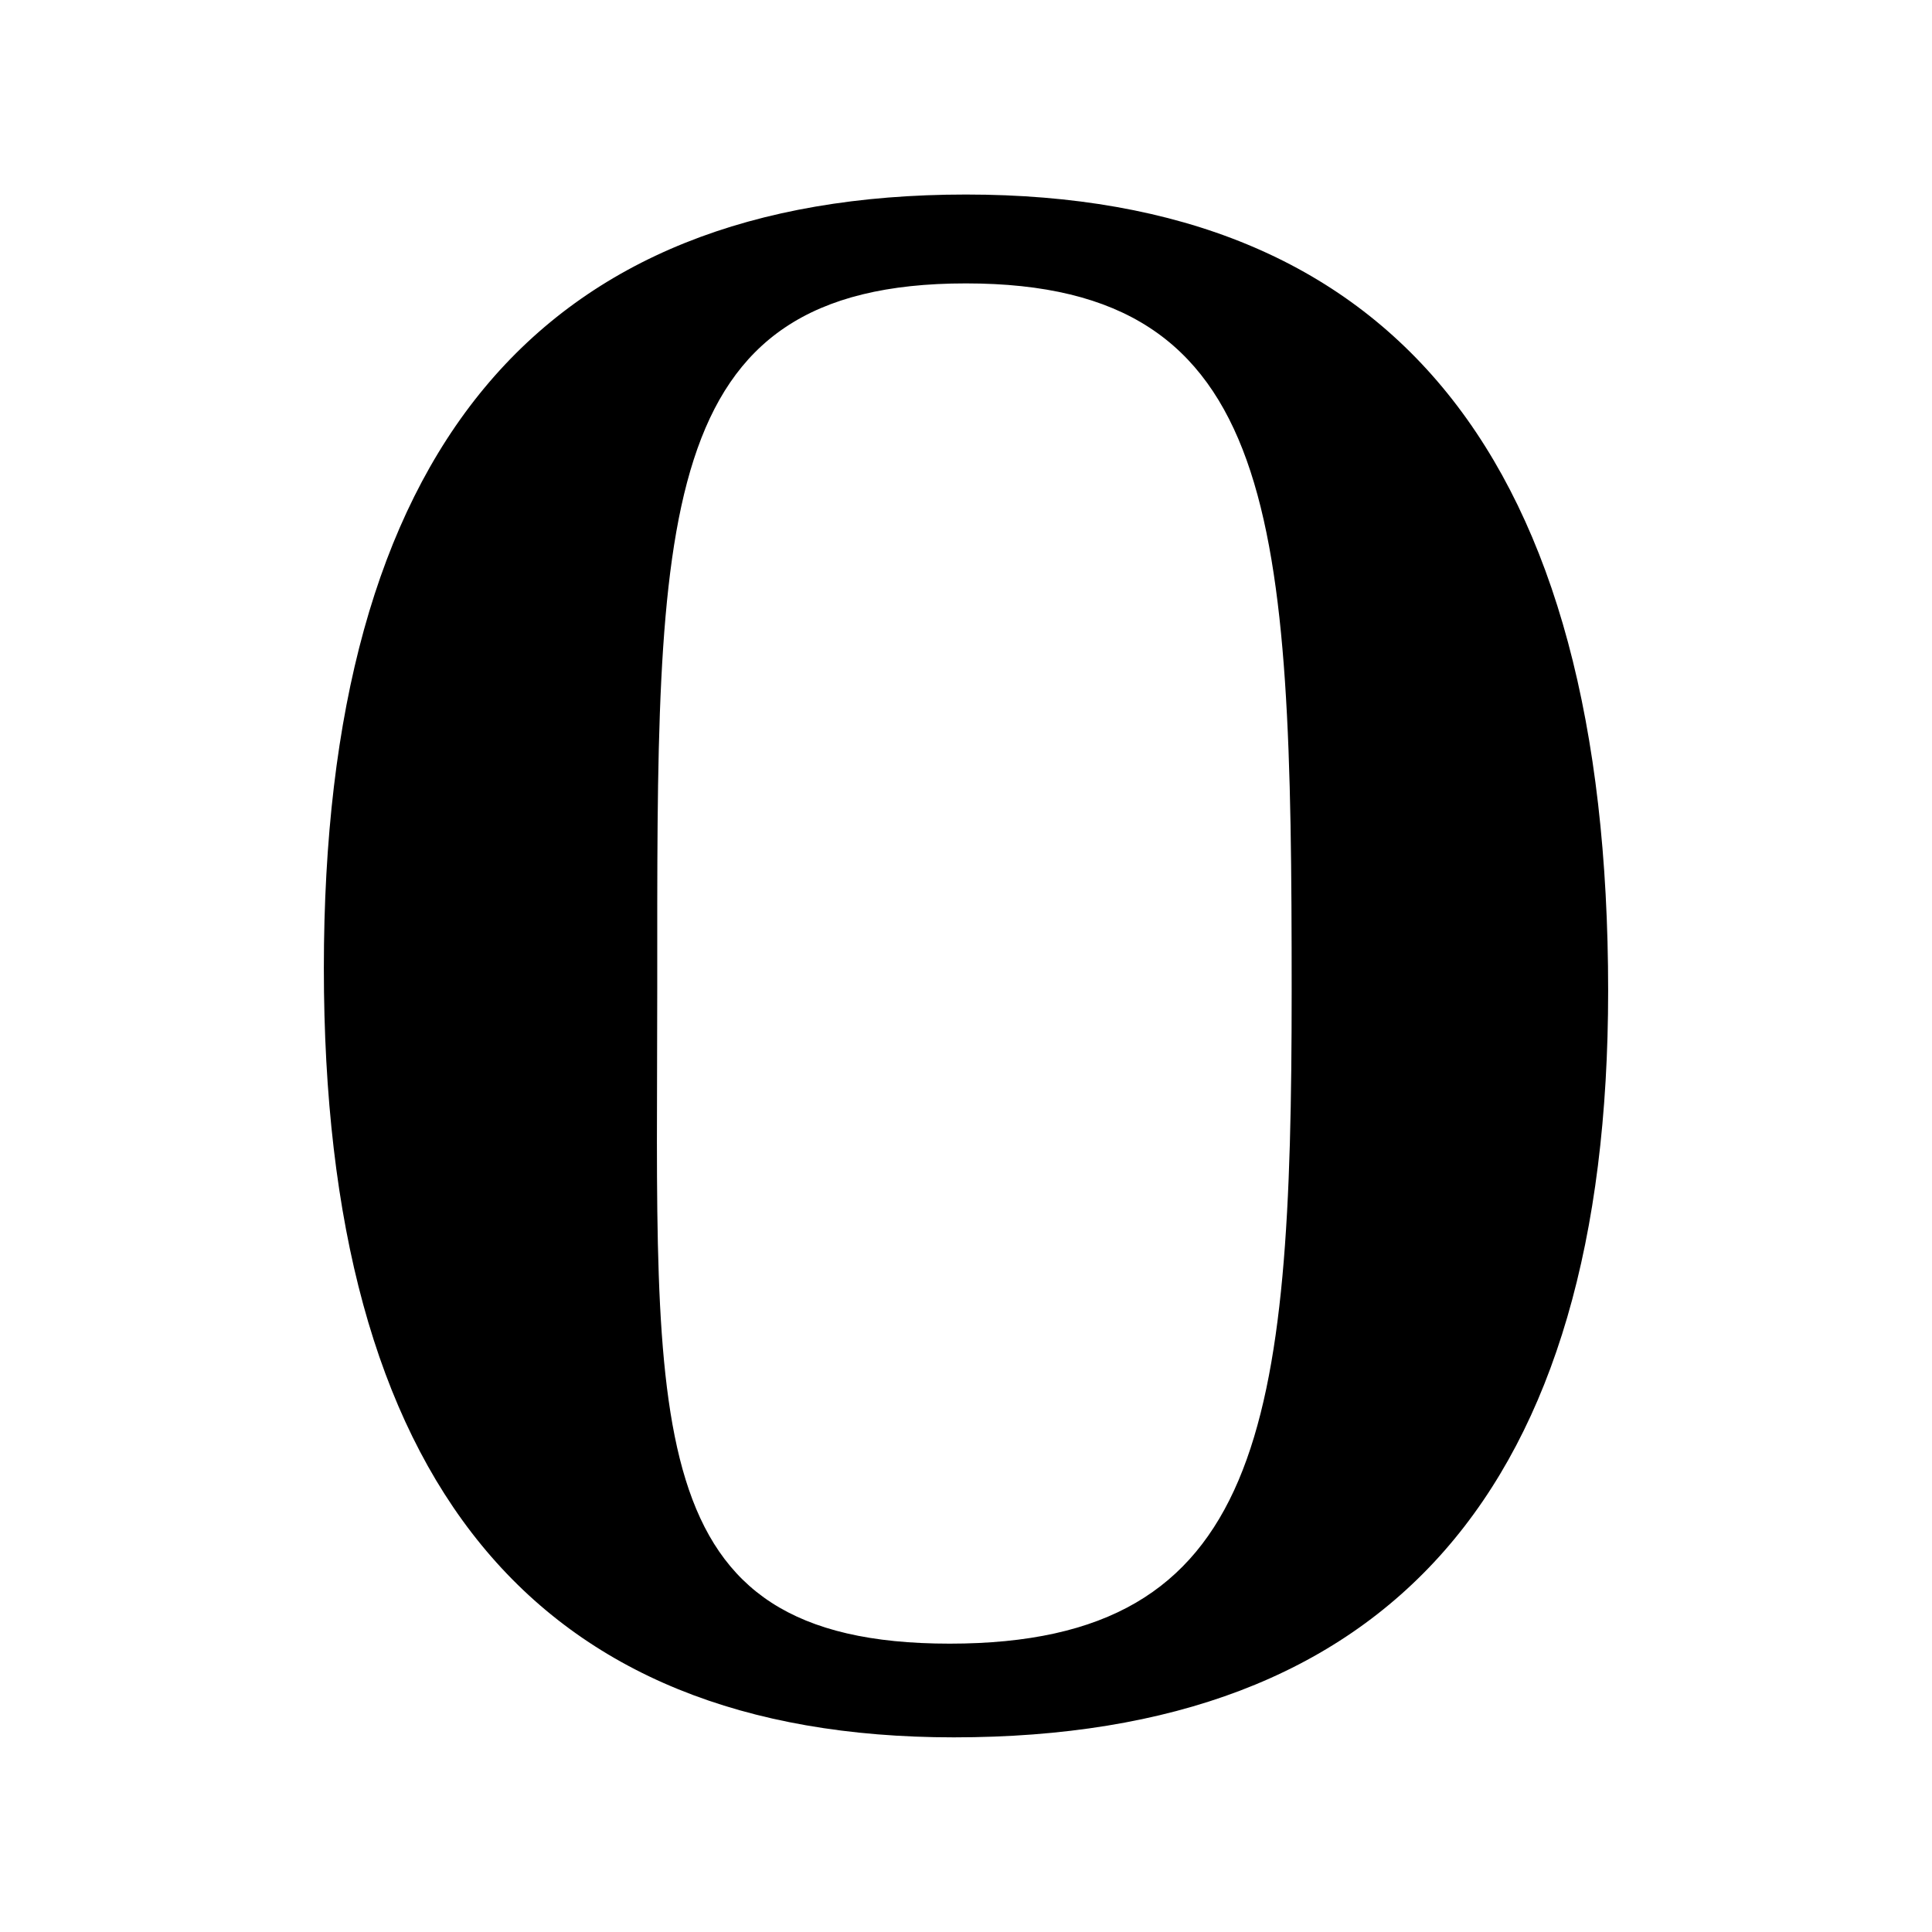
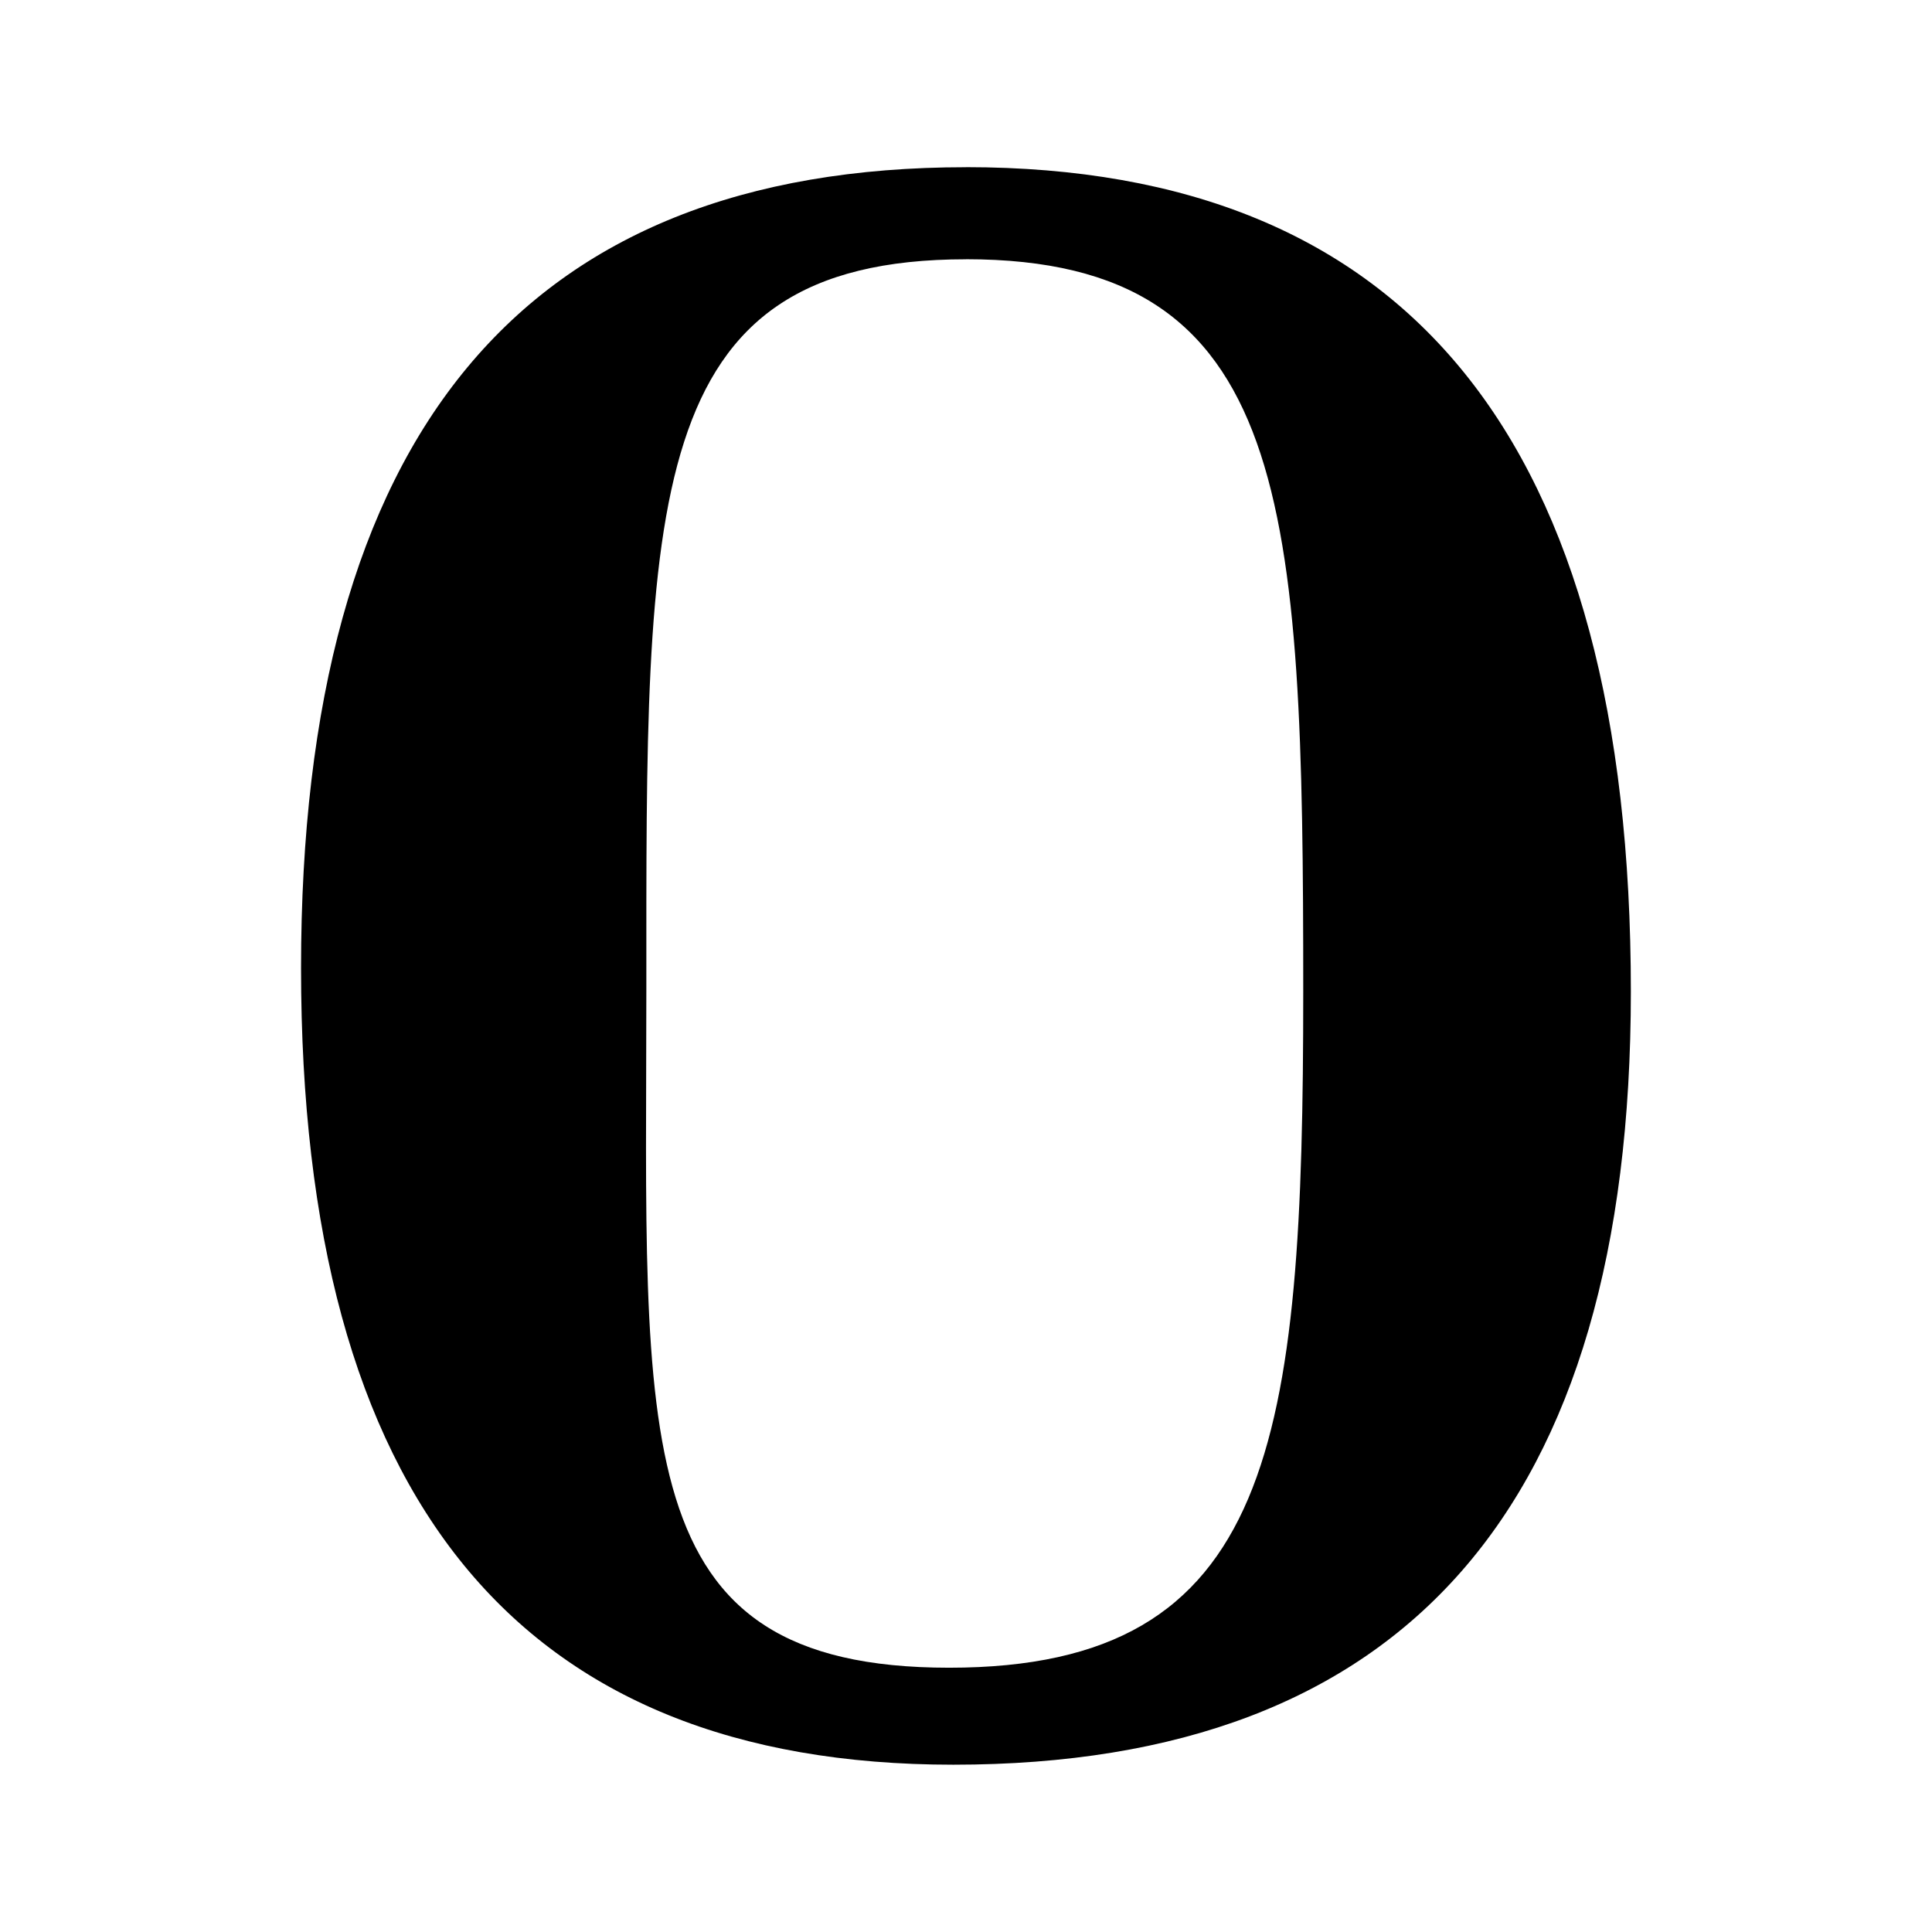
- <svg xmlns="http://www.w3.org/2000/svg" width="16" height="16" version="1.1" id="svg4">
-   <defs id="defs8">
-     </defs>
-   <path id="path921" style="font-weight:bold;font-size:8px;line-height:1.25;font-family:Suruma;-inkscape-font-specification:'Suruma Bold';letter-spacing:0px;word-spacing:0px;stroke-width:2.229;fill:#000000;fill-opacity:1" d="m 8,1.611 c -3.544,0 -5.318,2.134 -5.318,6.406 0,4.246 1.74,6.371 5.217,6.371 3.612,0 5.419,-2.063 5.419,-6.183 0,-4.398 -1.774,-6.594 -5.318,-6.594 z m 0,0.736 c 2.602,0 2.697,1.952 2.697,5.858 0,3.604 -0.23,5.407 -2.832,5.407 -2.602,0 -2.422,-1.811 -2.422,-5.427 0,-3.894 -0.046,-5.838 2.556,-5.838 z" />
+ <svg xmlns="http://www.w3.org/2000/svg" width="128" height="128" viewBox="0 0 33.867 33.867" version="1.1" id="svg825">
+   <defs id="defs822" />
+   <g id="layer1" transform="translate(-58.64084,-149.3677)">
+     <path id="path921" style="font-weight:bold;font-size:8px;line-height:1.25;font-family:Suruma;-inkscape-font-specification:'Suruma Bold';letter-spacing:0px;word-spacing:0px;fill:#000000;fill-opacity:1;stroke-width:4.886" d="m 75.574,152.299 c -7.768,0 -11.656,4.677 -11.656,14.039 0,9.307 3.813,13.964 11.434,13.964 7.916,0 11.877,-4.521 11.877,-13.552 0,-9.638 -3.887,-14.452 -11.656,-14.452 z m 0,1.613 c 5.703,0 5.912,4.277 5.912,12.839 0,7.899 -0.504,11.851 -6.207,11.851 -5.703,0 -5.308,-3.968 -5.308,-11.894 0,-8.534 -0.1,-12.795 5.603,-12.795 z" />
+   </g>
</svg>
